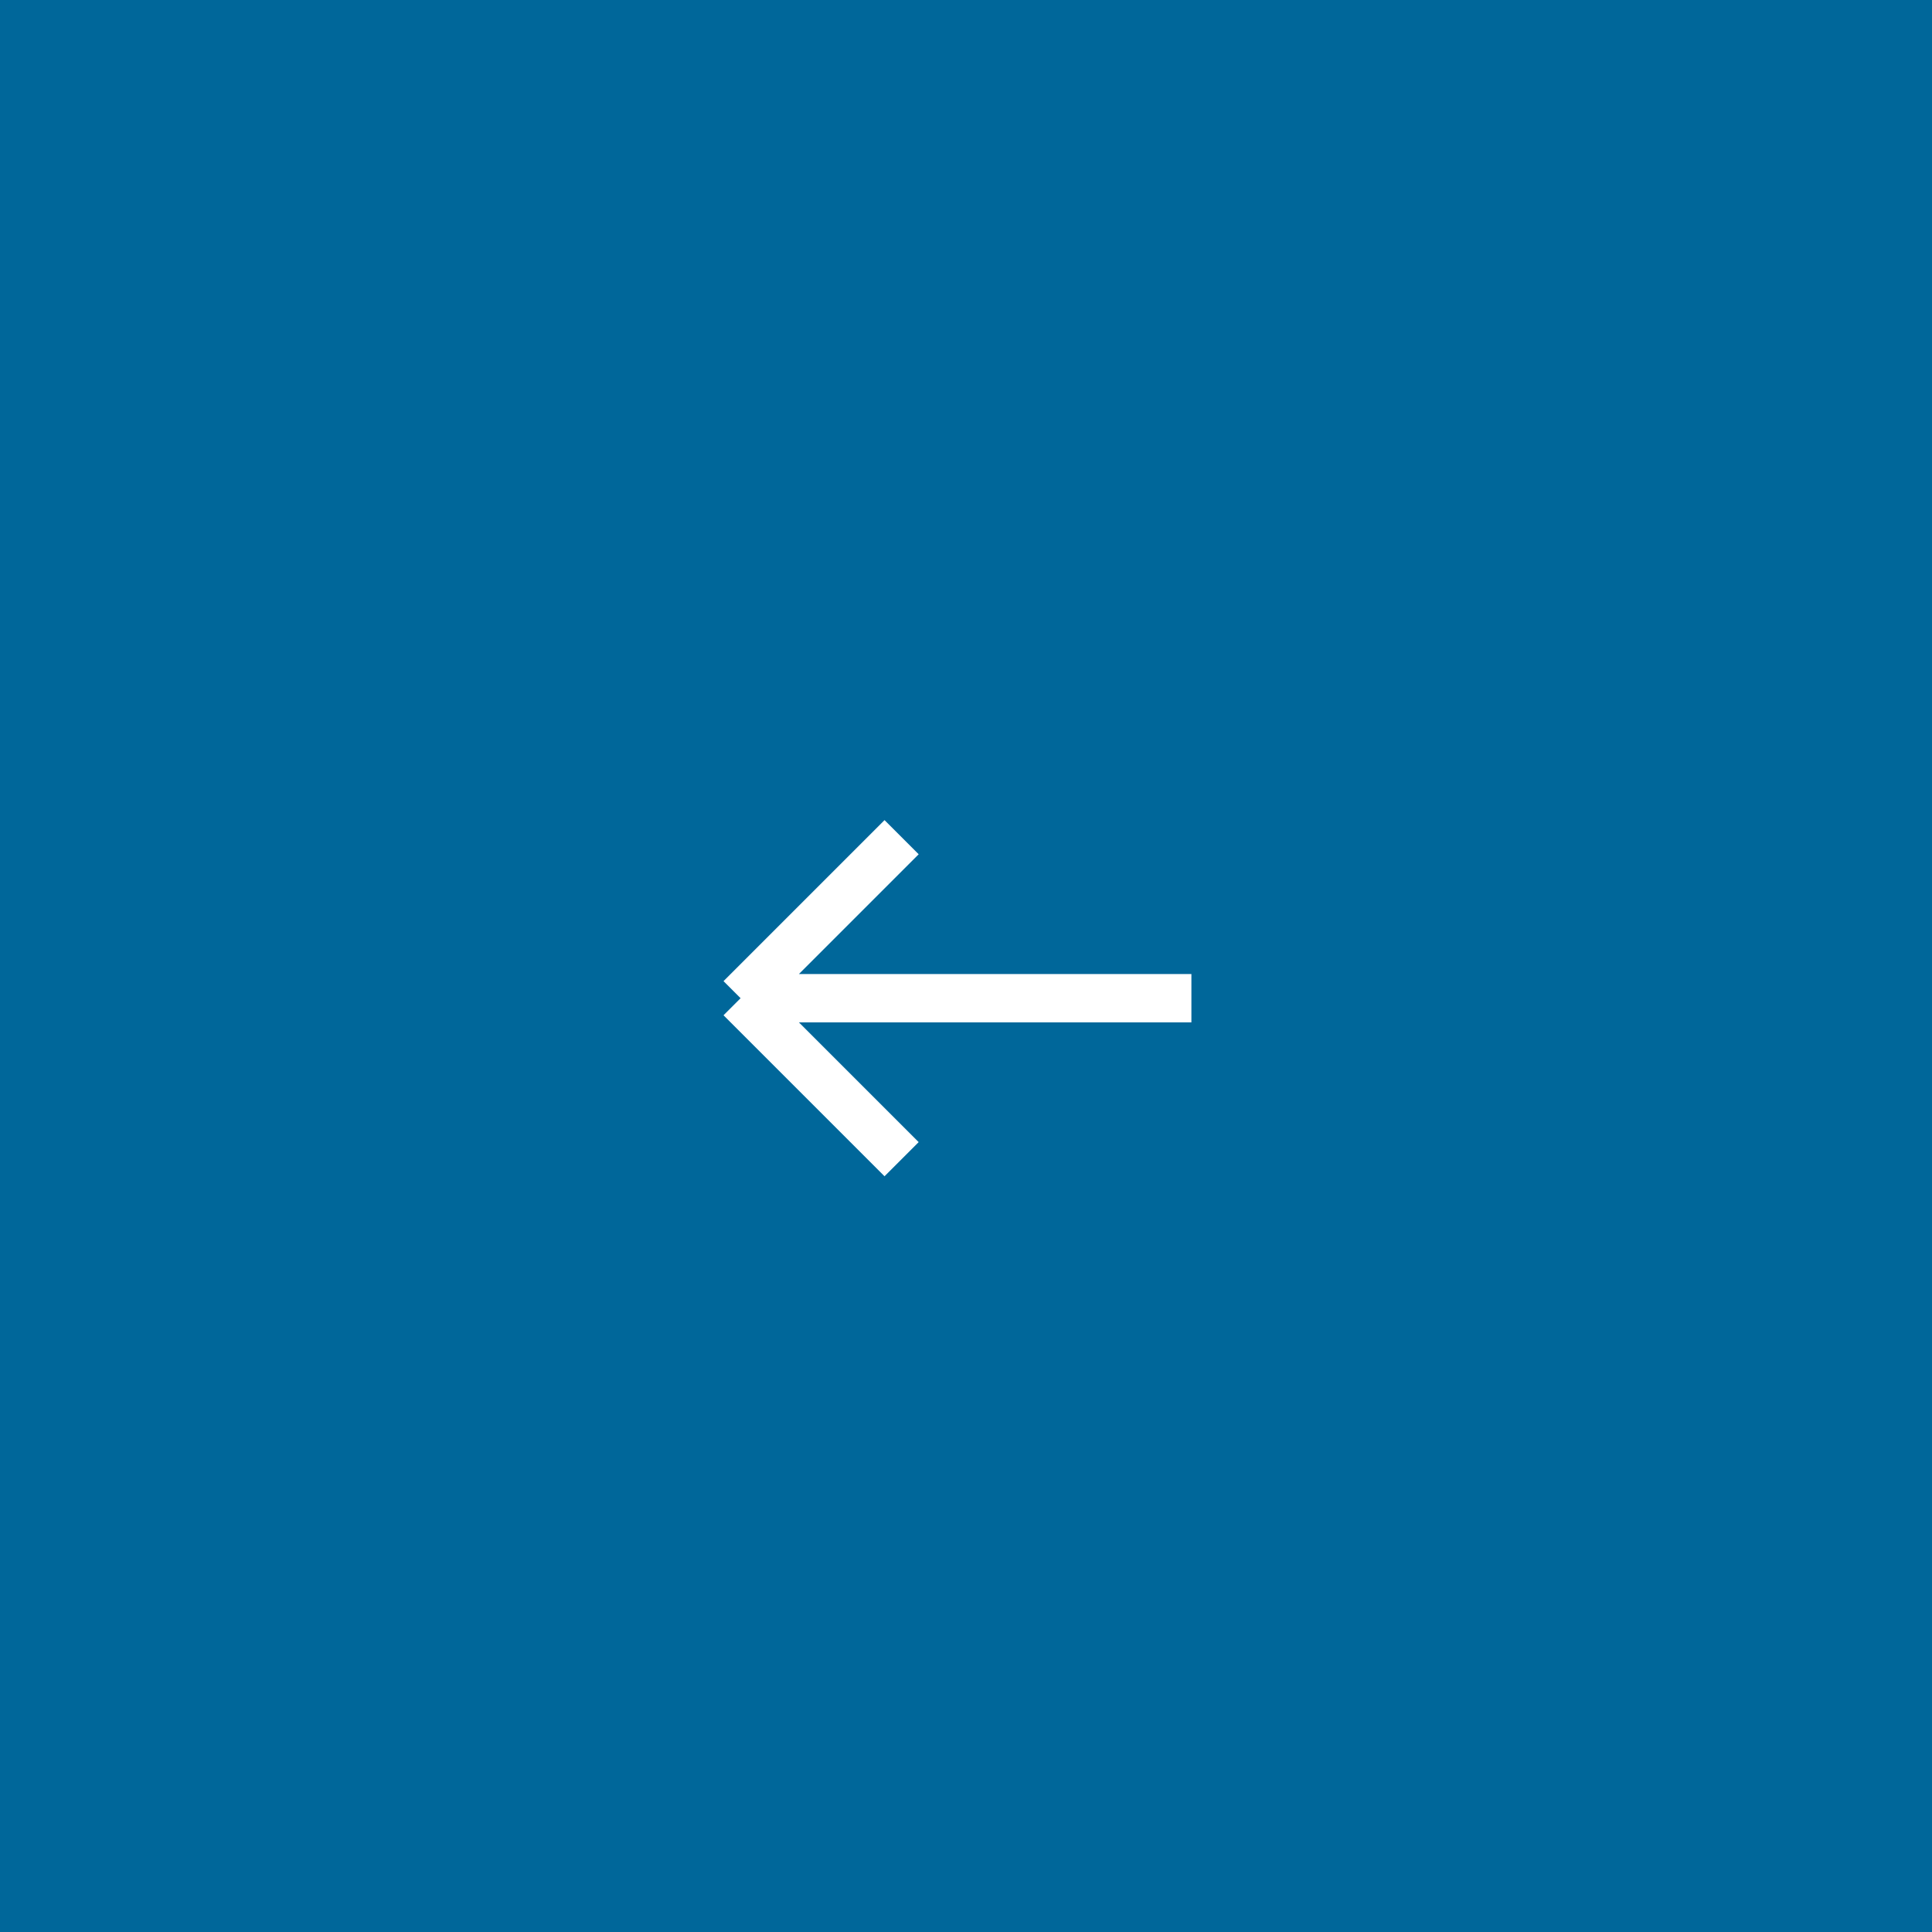
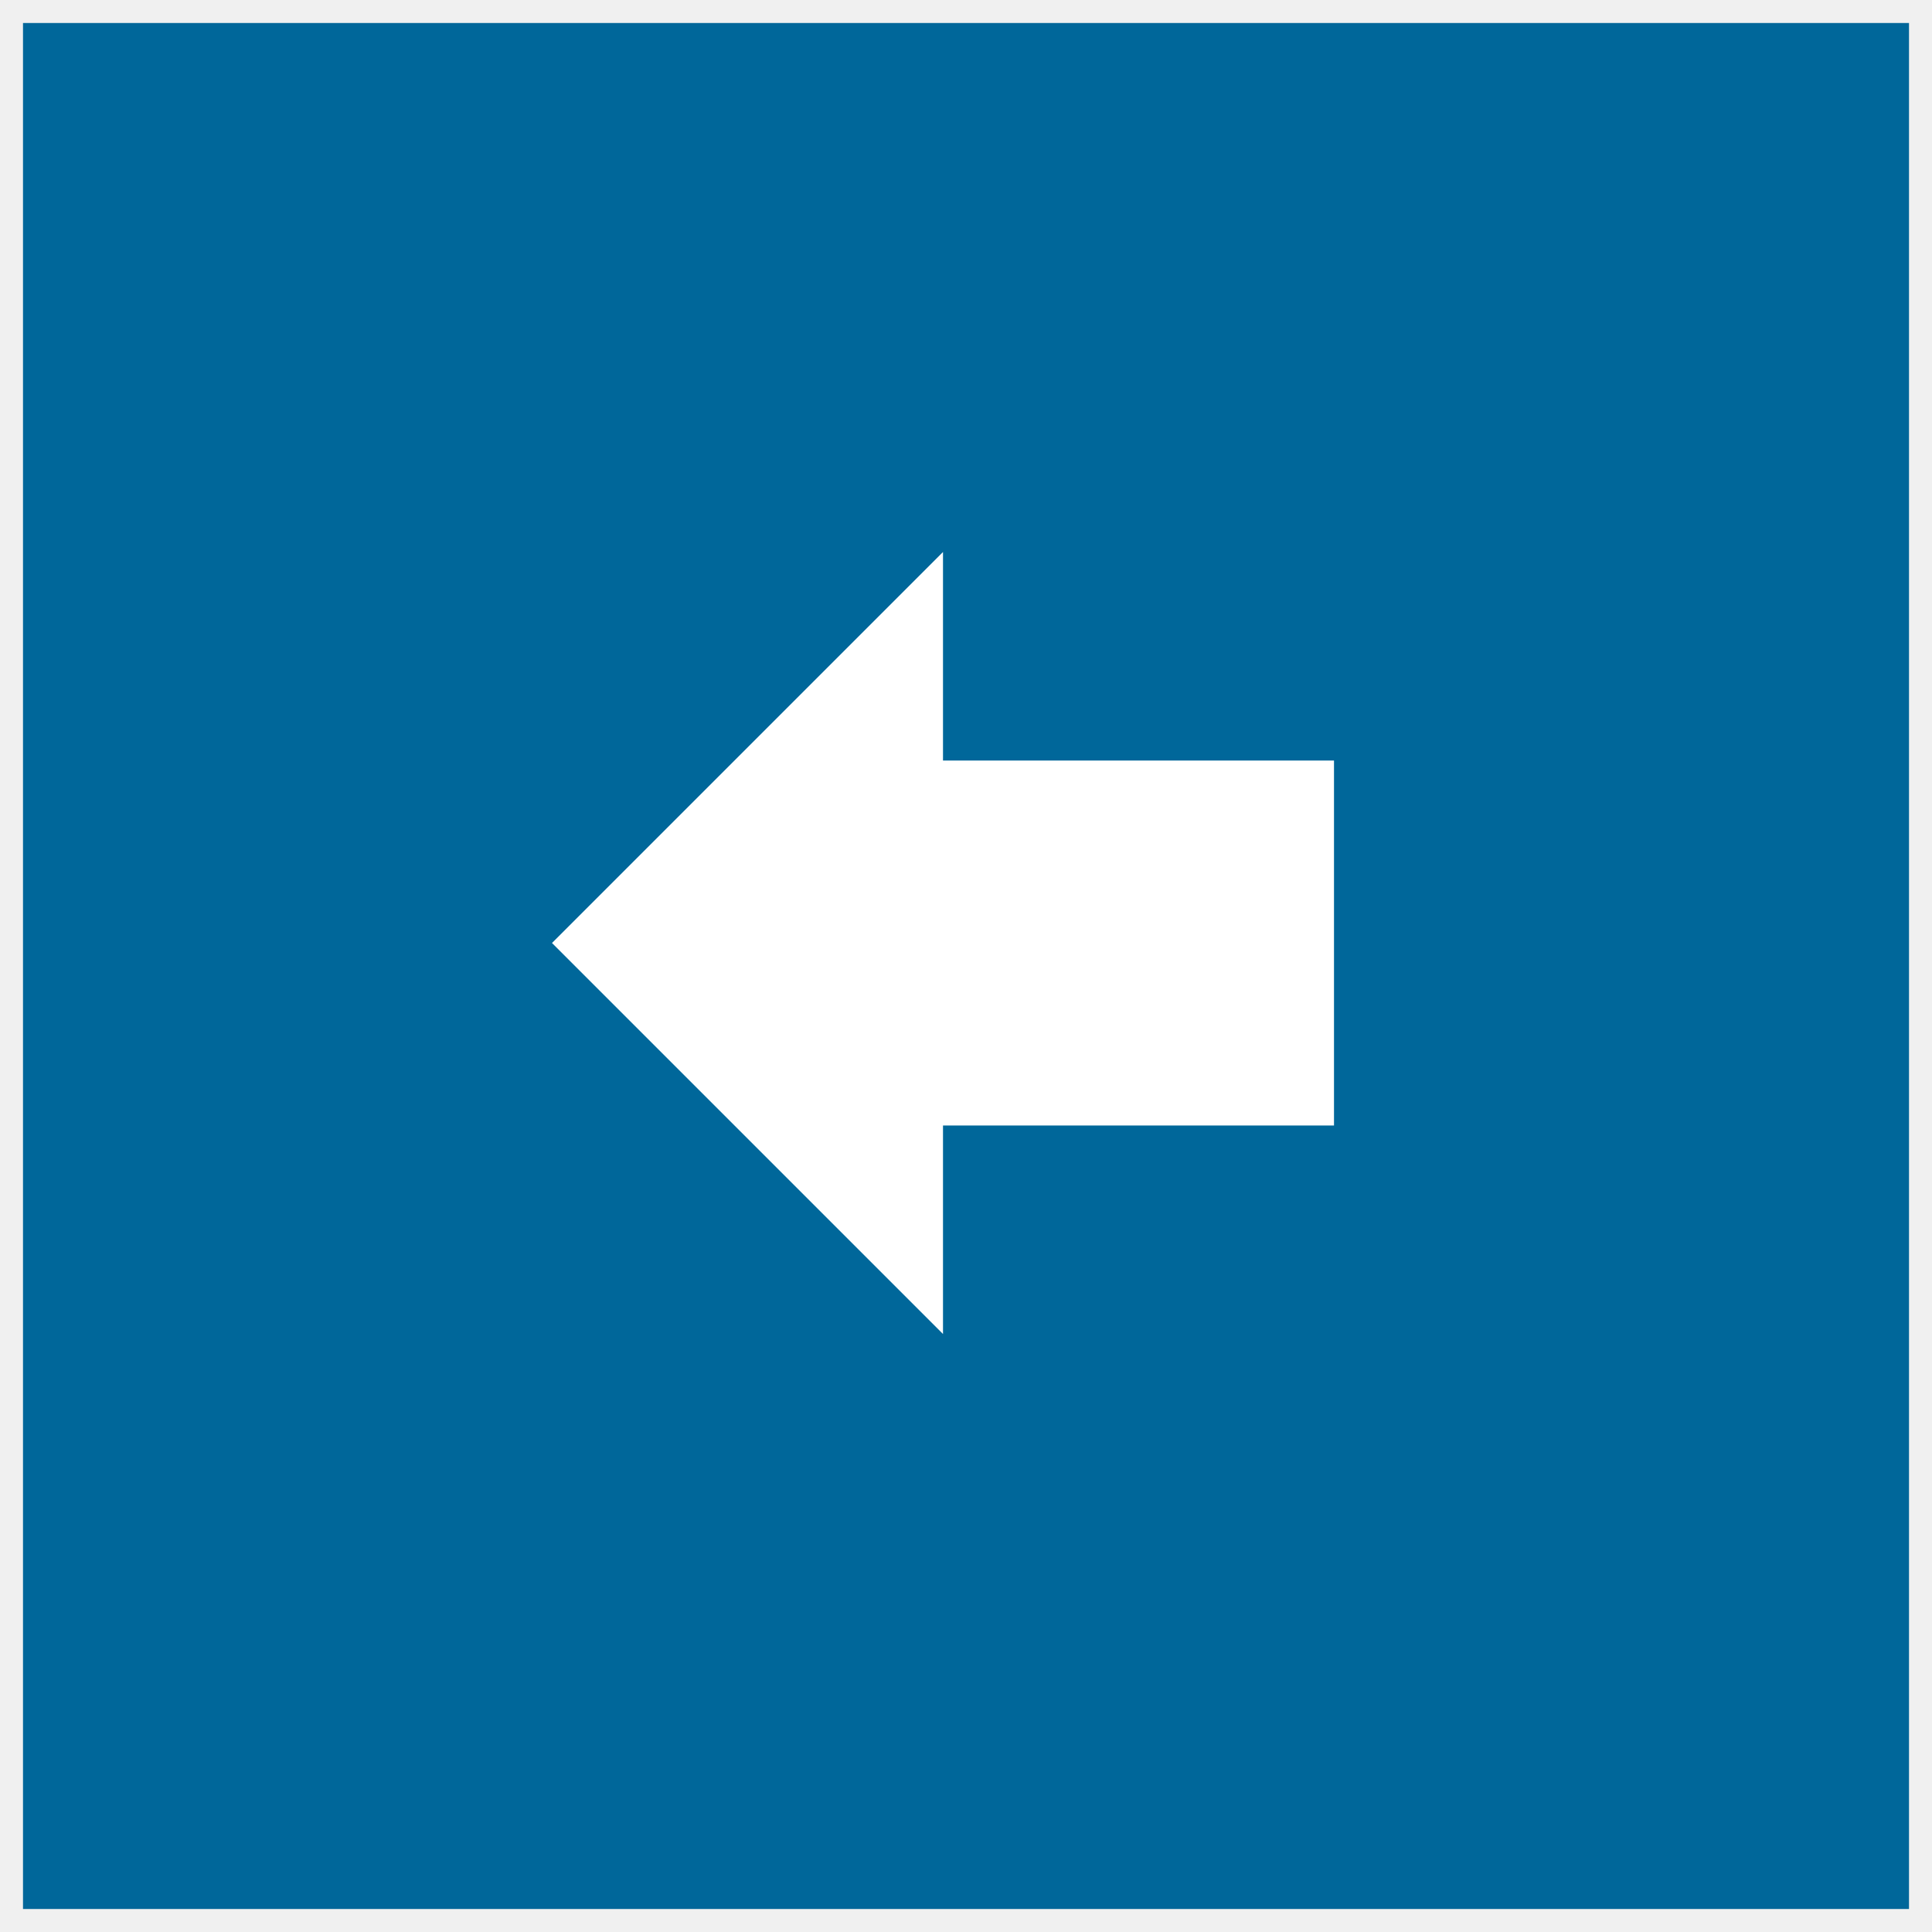
- <svg xmlns="http://www.w3.org/2000/svg" width="60" height="60" viewBox="0 0 60 60" fill="none">
-   <rect x="60" y="60" width="60" height="60" transform="rotate(-180 60 60)" fill="#00679A" />
-   <path d="M37 31L23 31M23 31L28 36M23 31L28 26" stroke="white" stroke-width="1.5" />
+ <svg xmlns="http://www.w3.org/2000/svg" width="42" height="42" viewBox="0 0 42 42" fill="none">
+   <path fill-rule="evenodd" clip-rule="evenodd" d="M41 41L1 41L1 1L41 1L41 41Z" fill="#00679A" stroke="#00679A" stroke-miterlimit="22.926" />
+   <path d="M12 20.5L20.5 12L20.5 16.533L29 16.533L29 24.467L20.5 24.467L20.5 29L12 20.5Z" fill="white" />
</svg>
